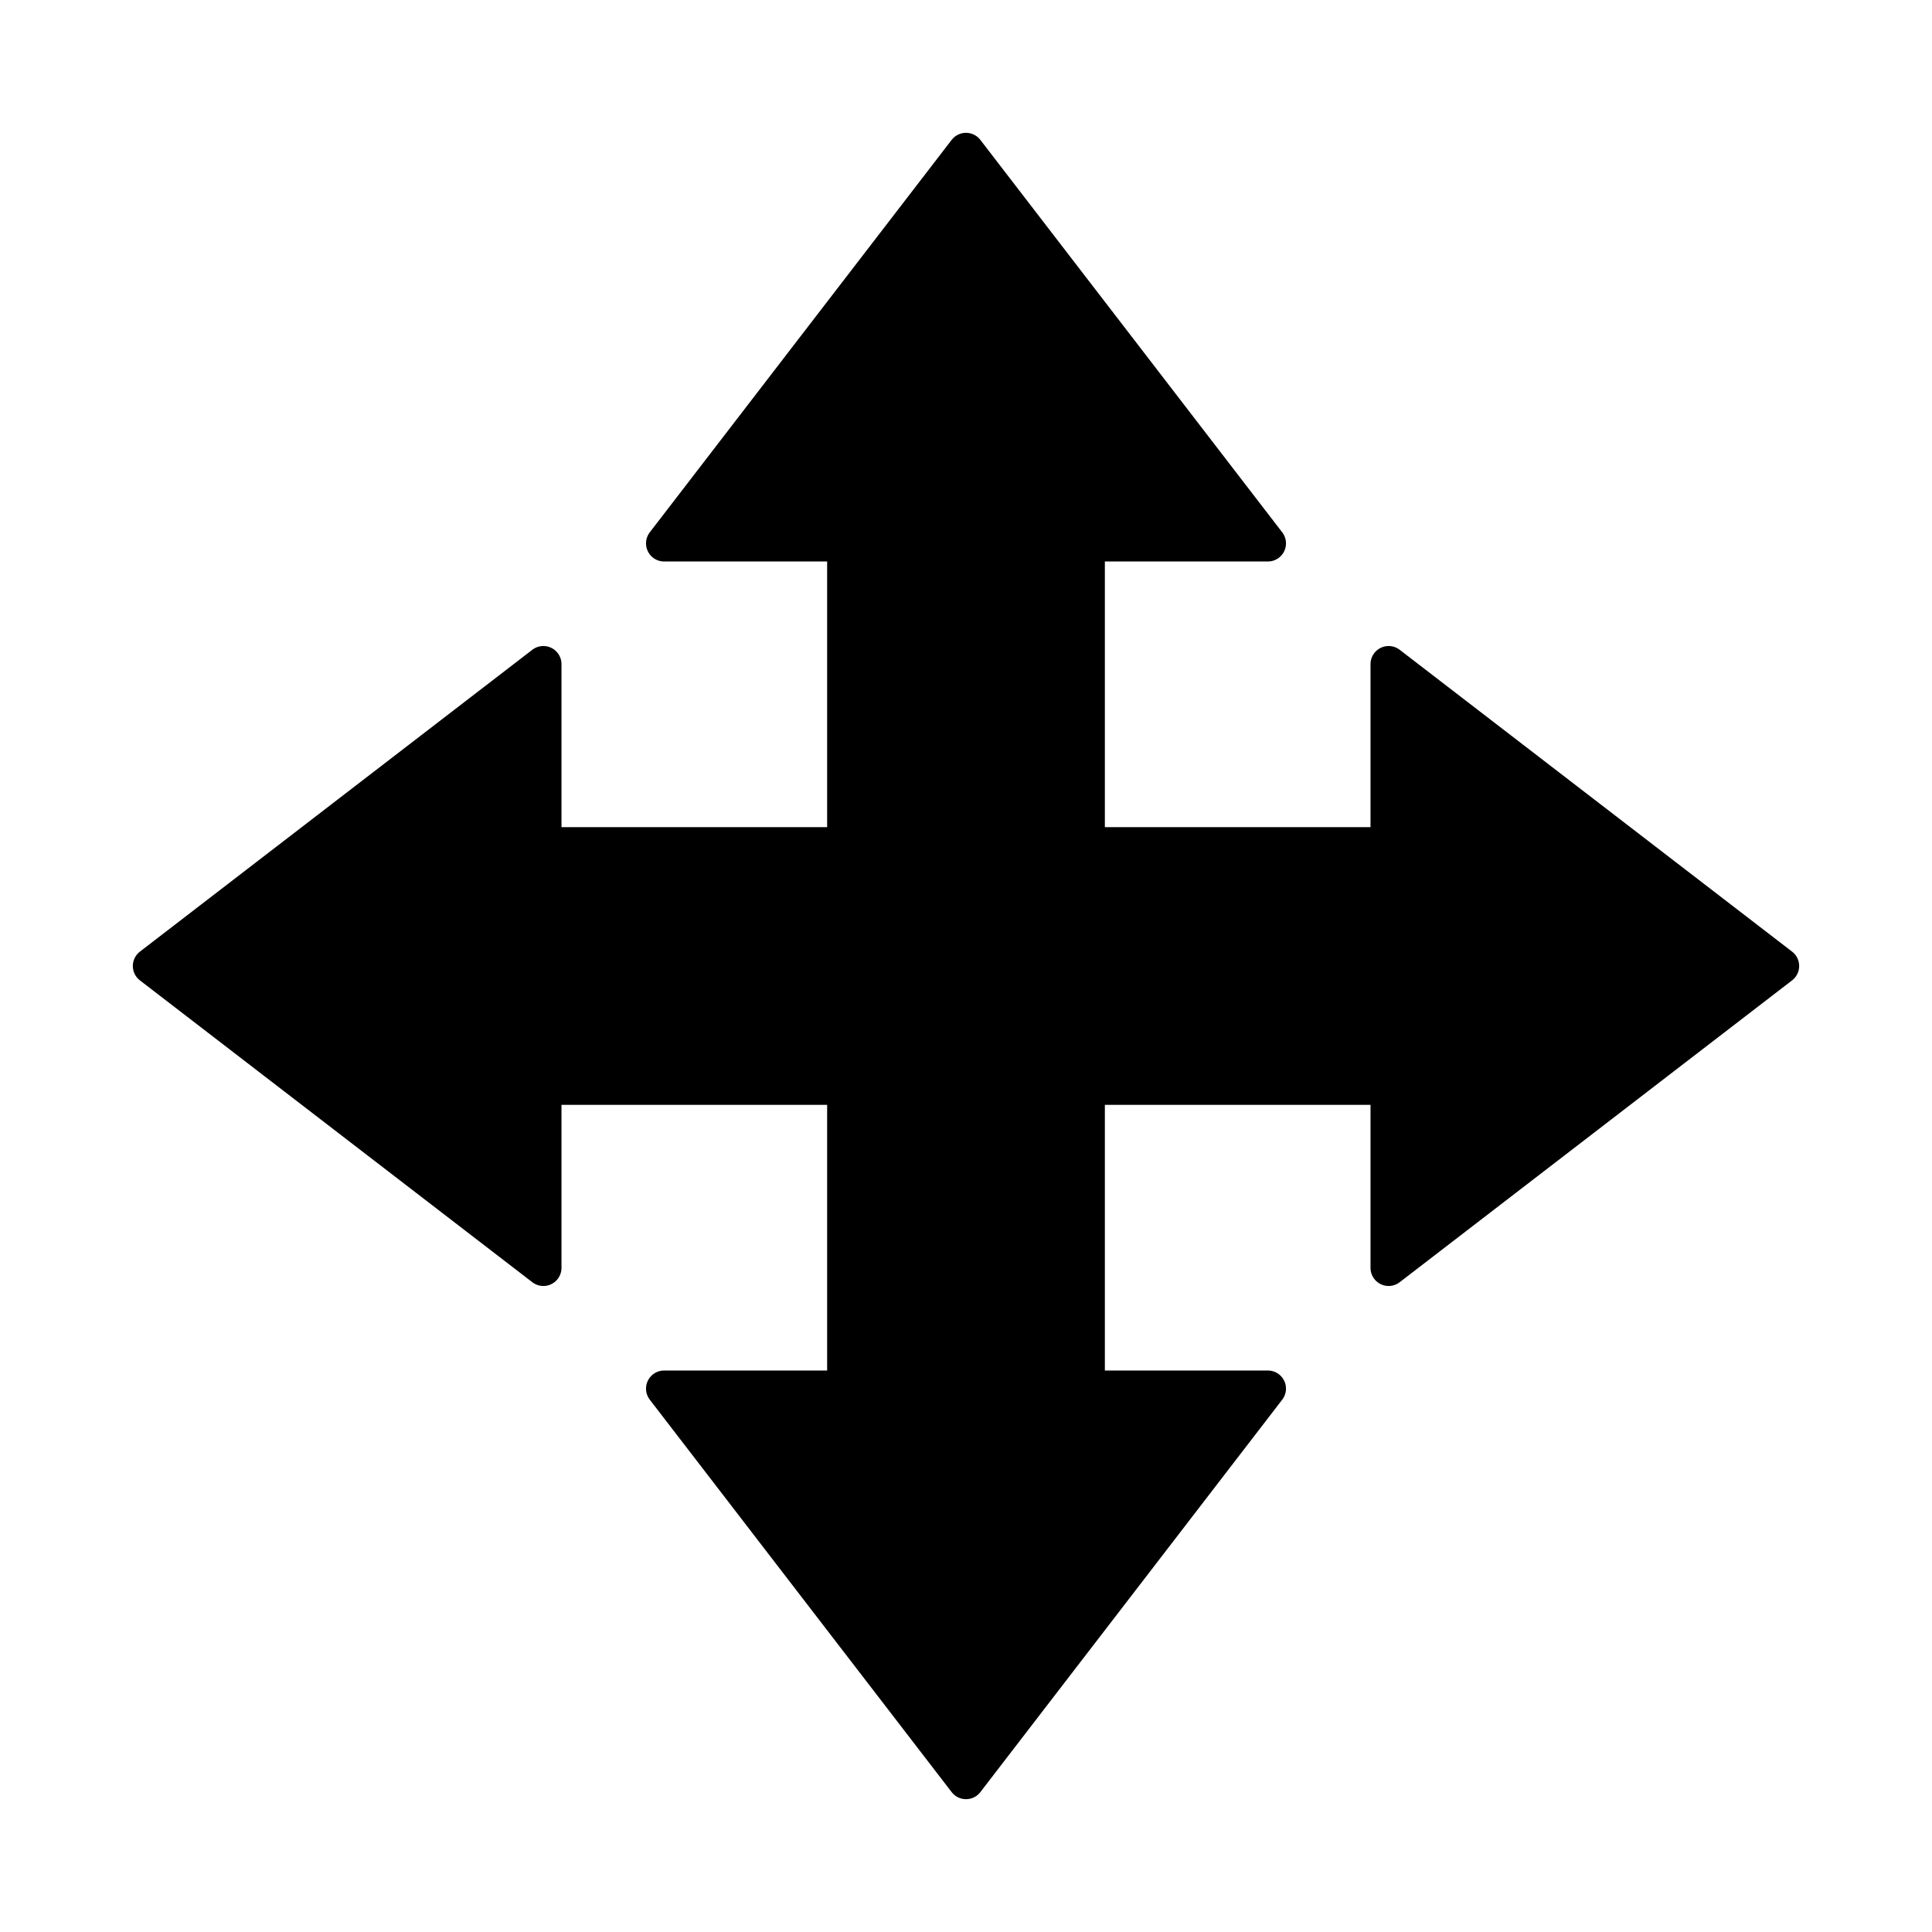
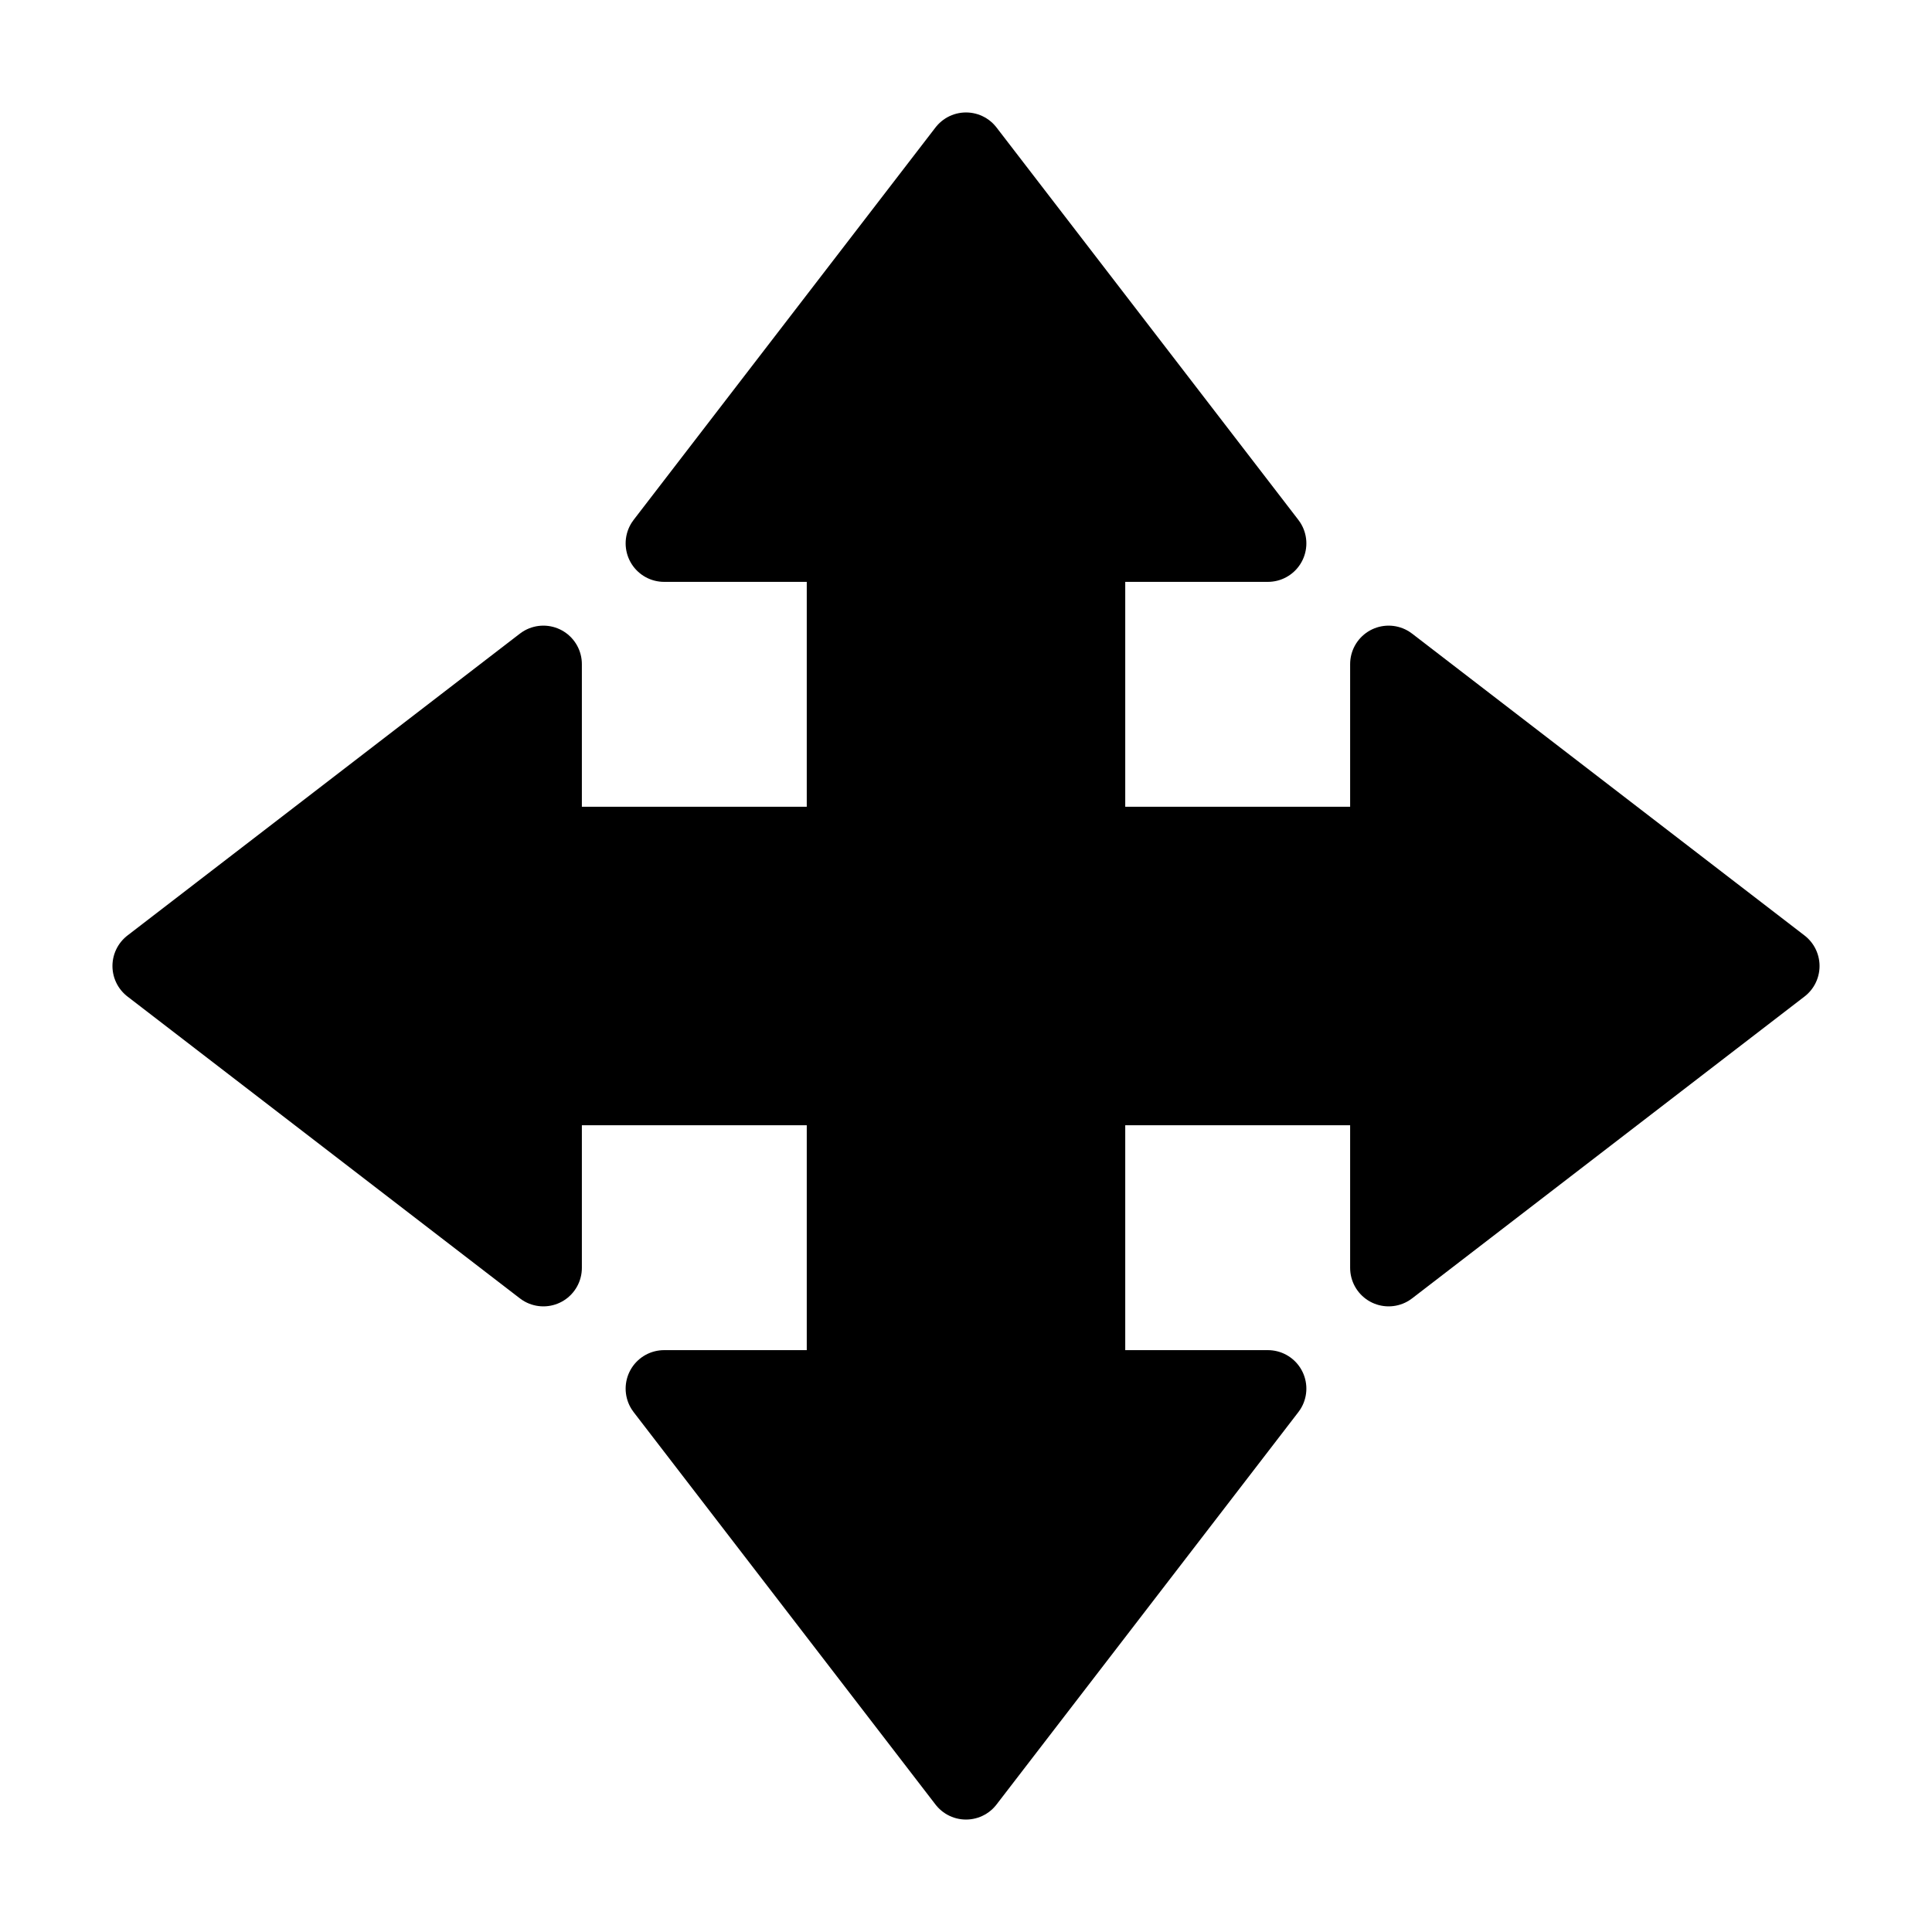
<svg xmlns="http://www.w3.org/2000/svg" viewBox="0 0 64 64">
-   <path d="M32 5L42 18L36 18L36 28L46 28L46 22L59 32L46 42L46 36L36 36L36 46L42 46L32 59L22 46L28 46L28 36L18 36L18 42L5 32L18 22L18 28L28 28L28 18L22 18Z" fill="currentColor" stroke="currentColor" stroke-width="1.2" stroke-linejoin="round" stroke-linecap="round" />
+   <path d="M32 5L42 18L36 18L36 28L46 28L46 22L59 32L46 42L46 36L36 36L36 46L42 46L32 59L22 46L28 46L28 36L18 36L18 42L5 32L18 22L18 28L28 28L28 18L22 18Z" fill="currentColor" stroke="currentColor" stroke-width="2.55" stroke-linejoin="round" stroke-linecap="round" />
</svg>
